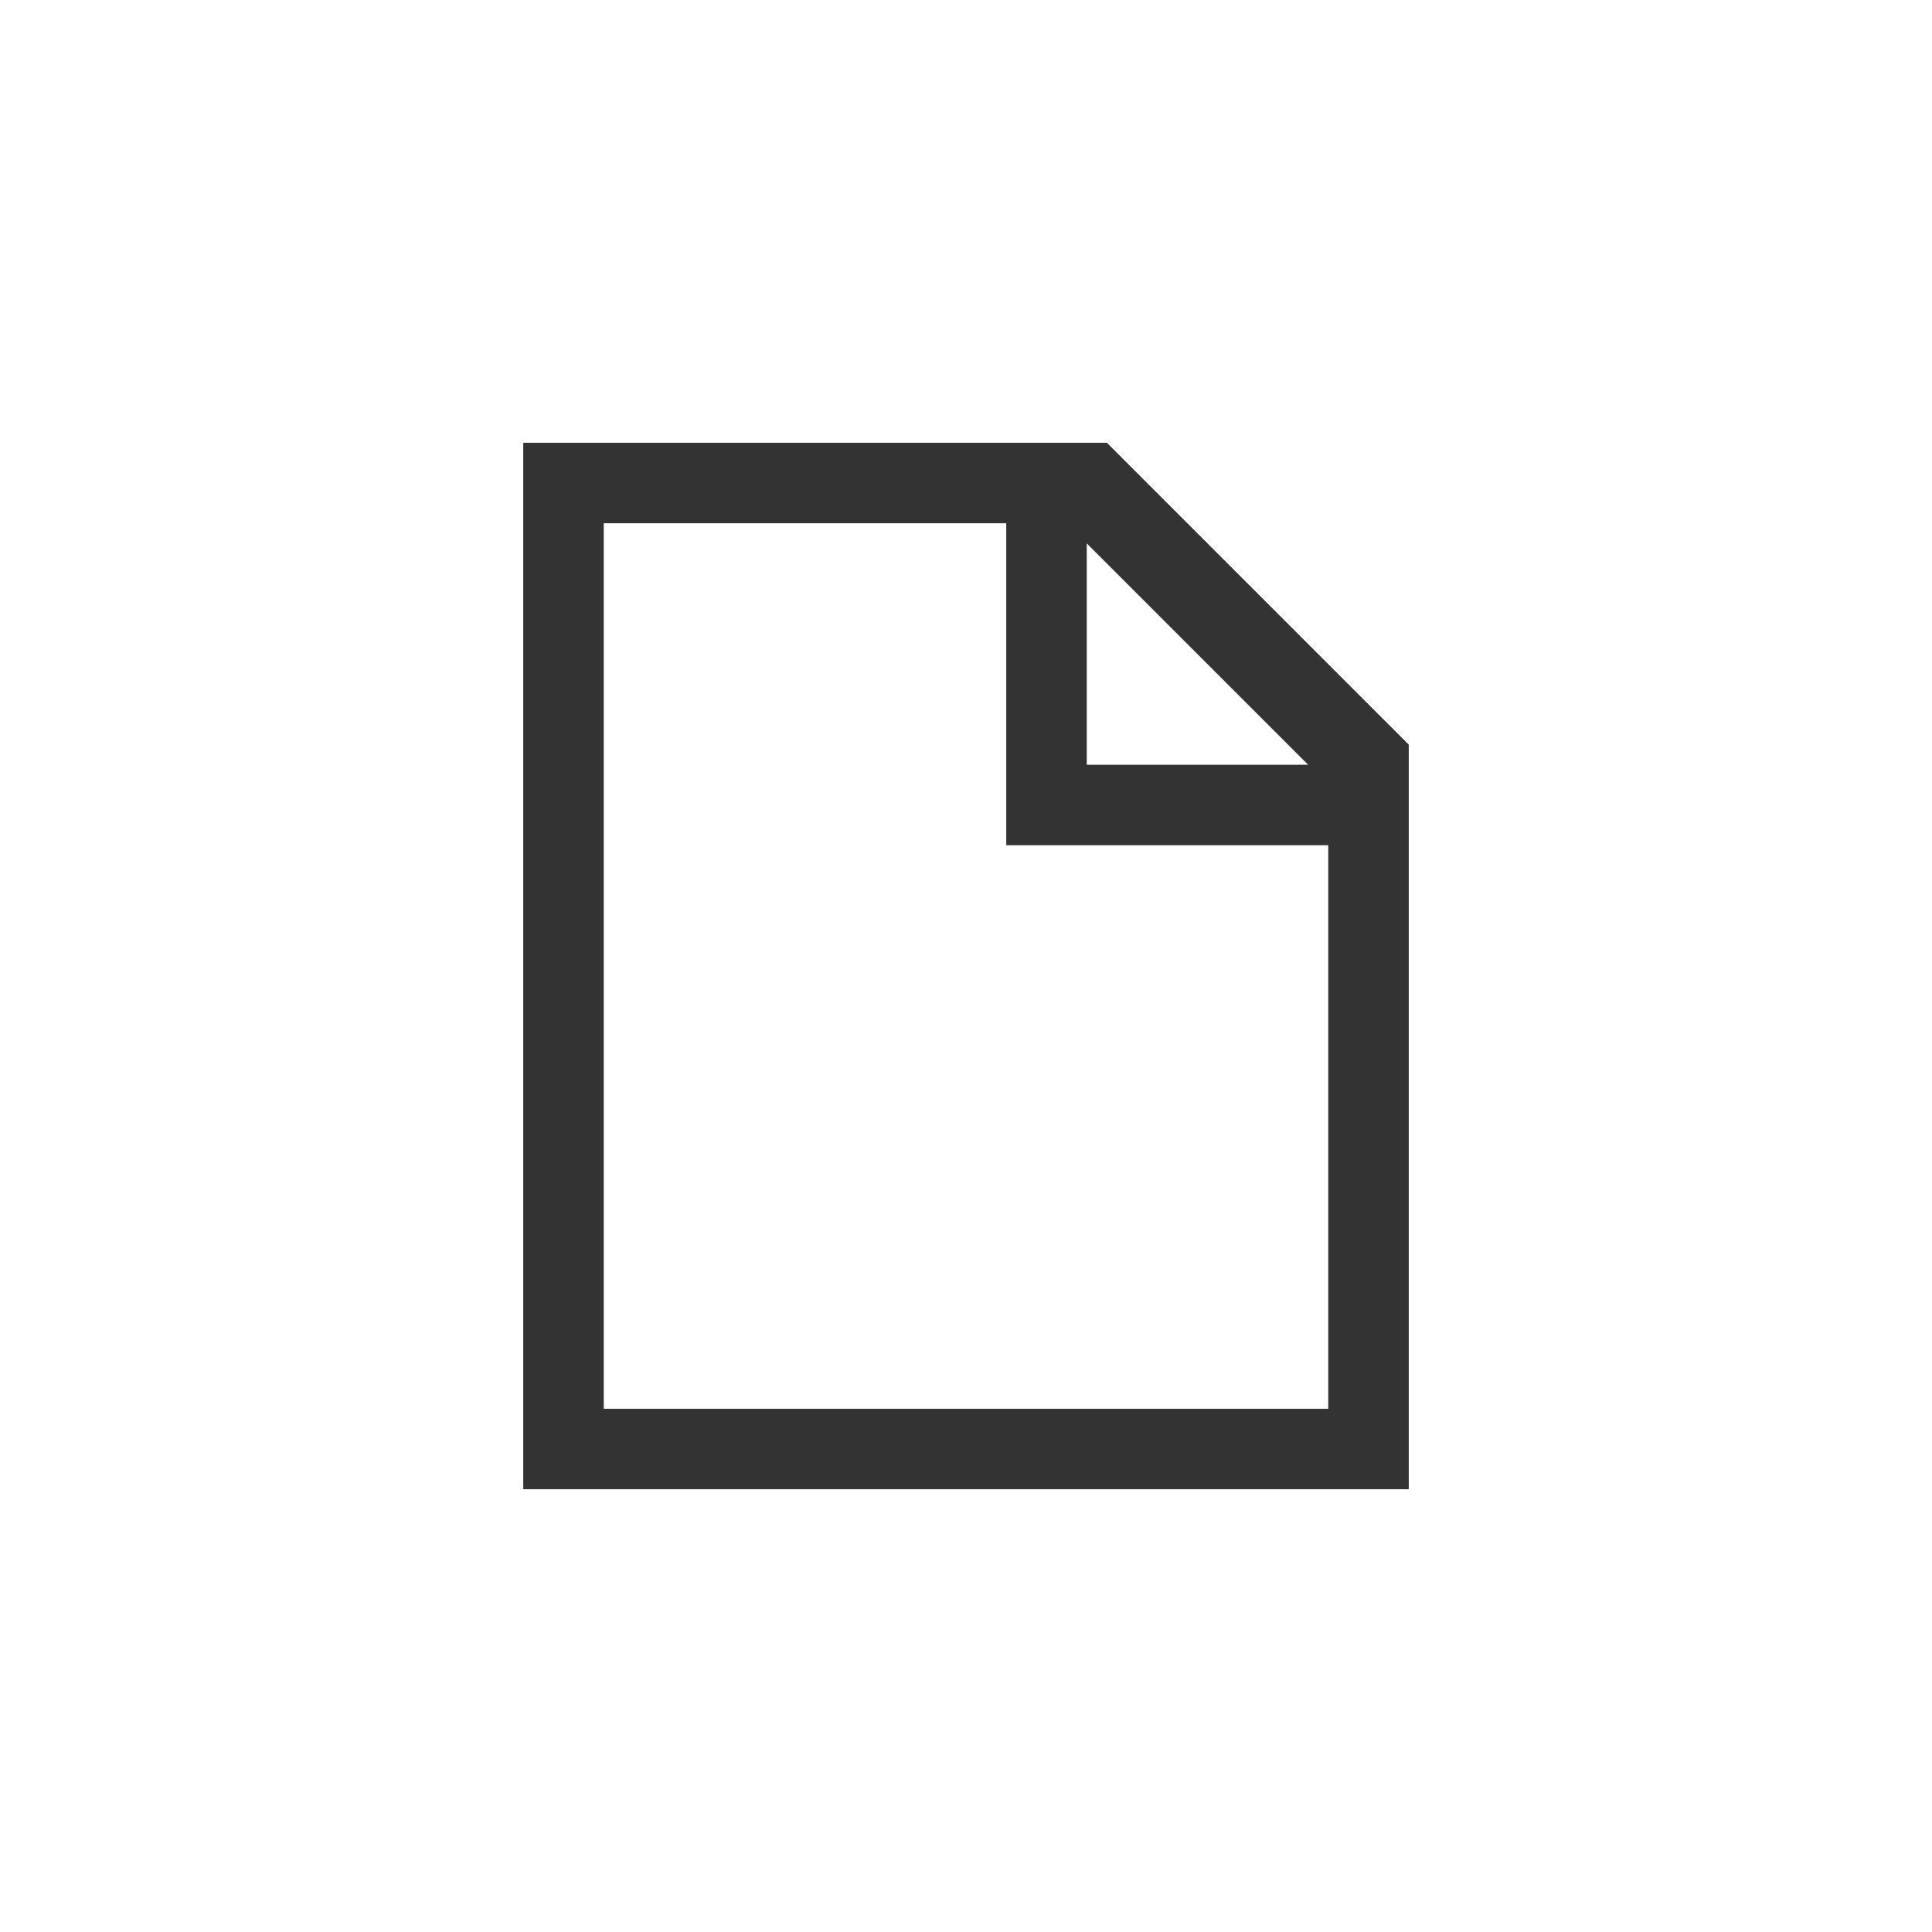
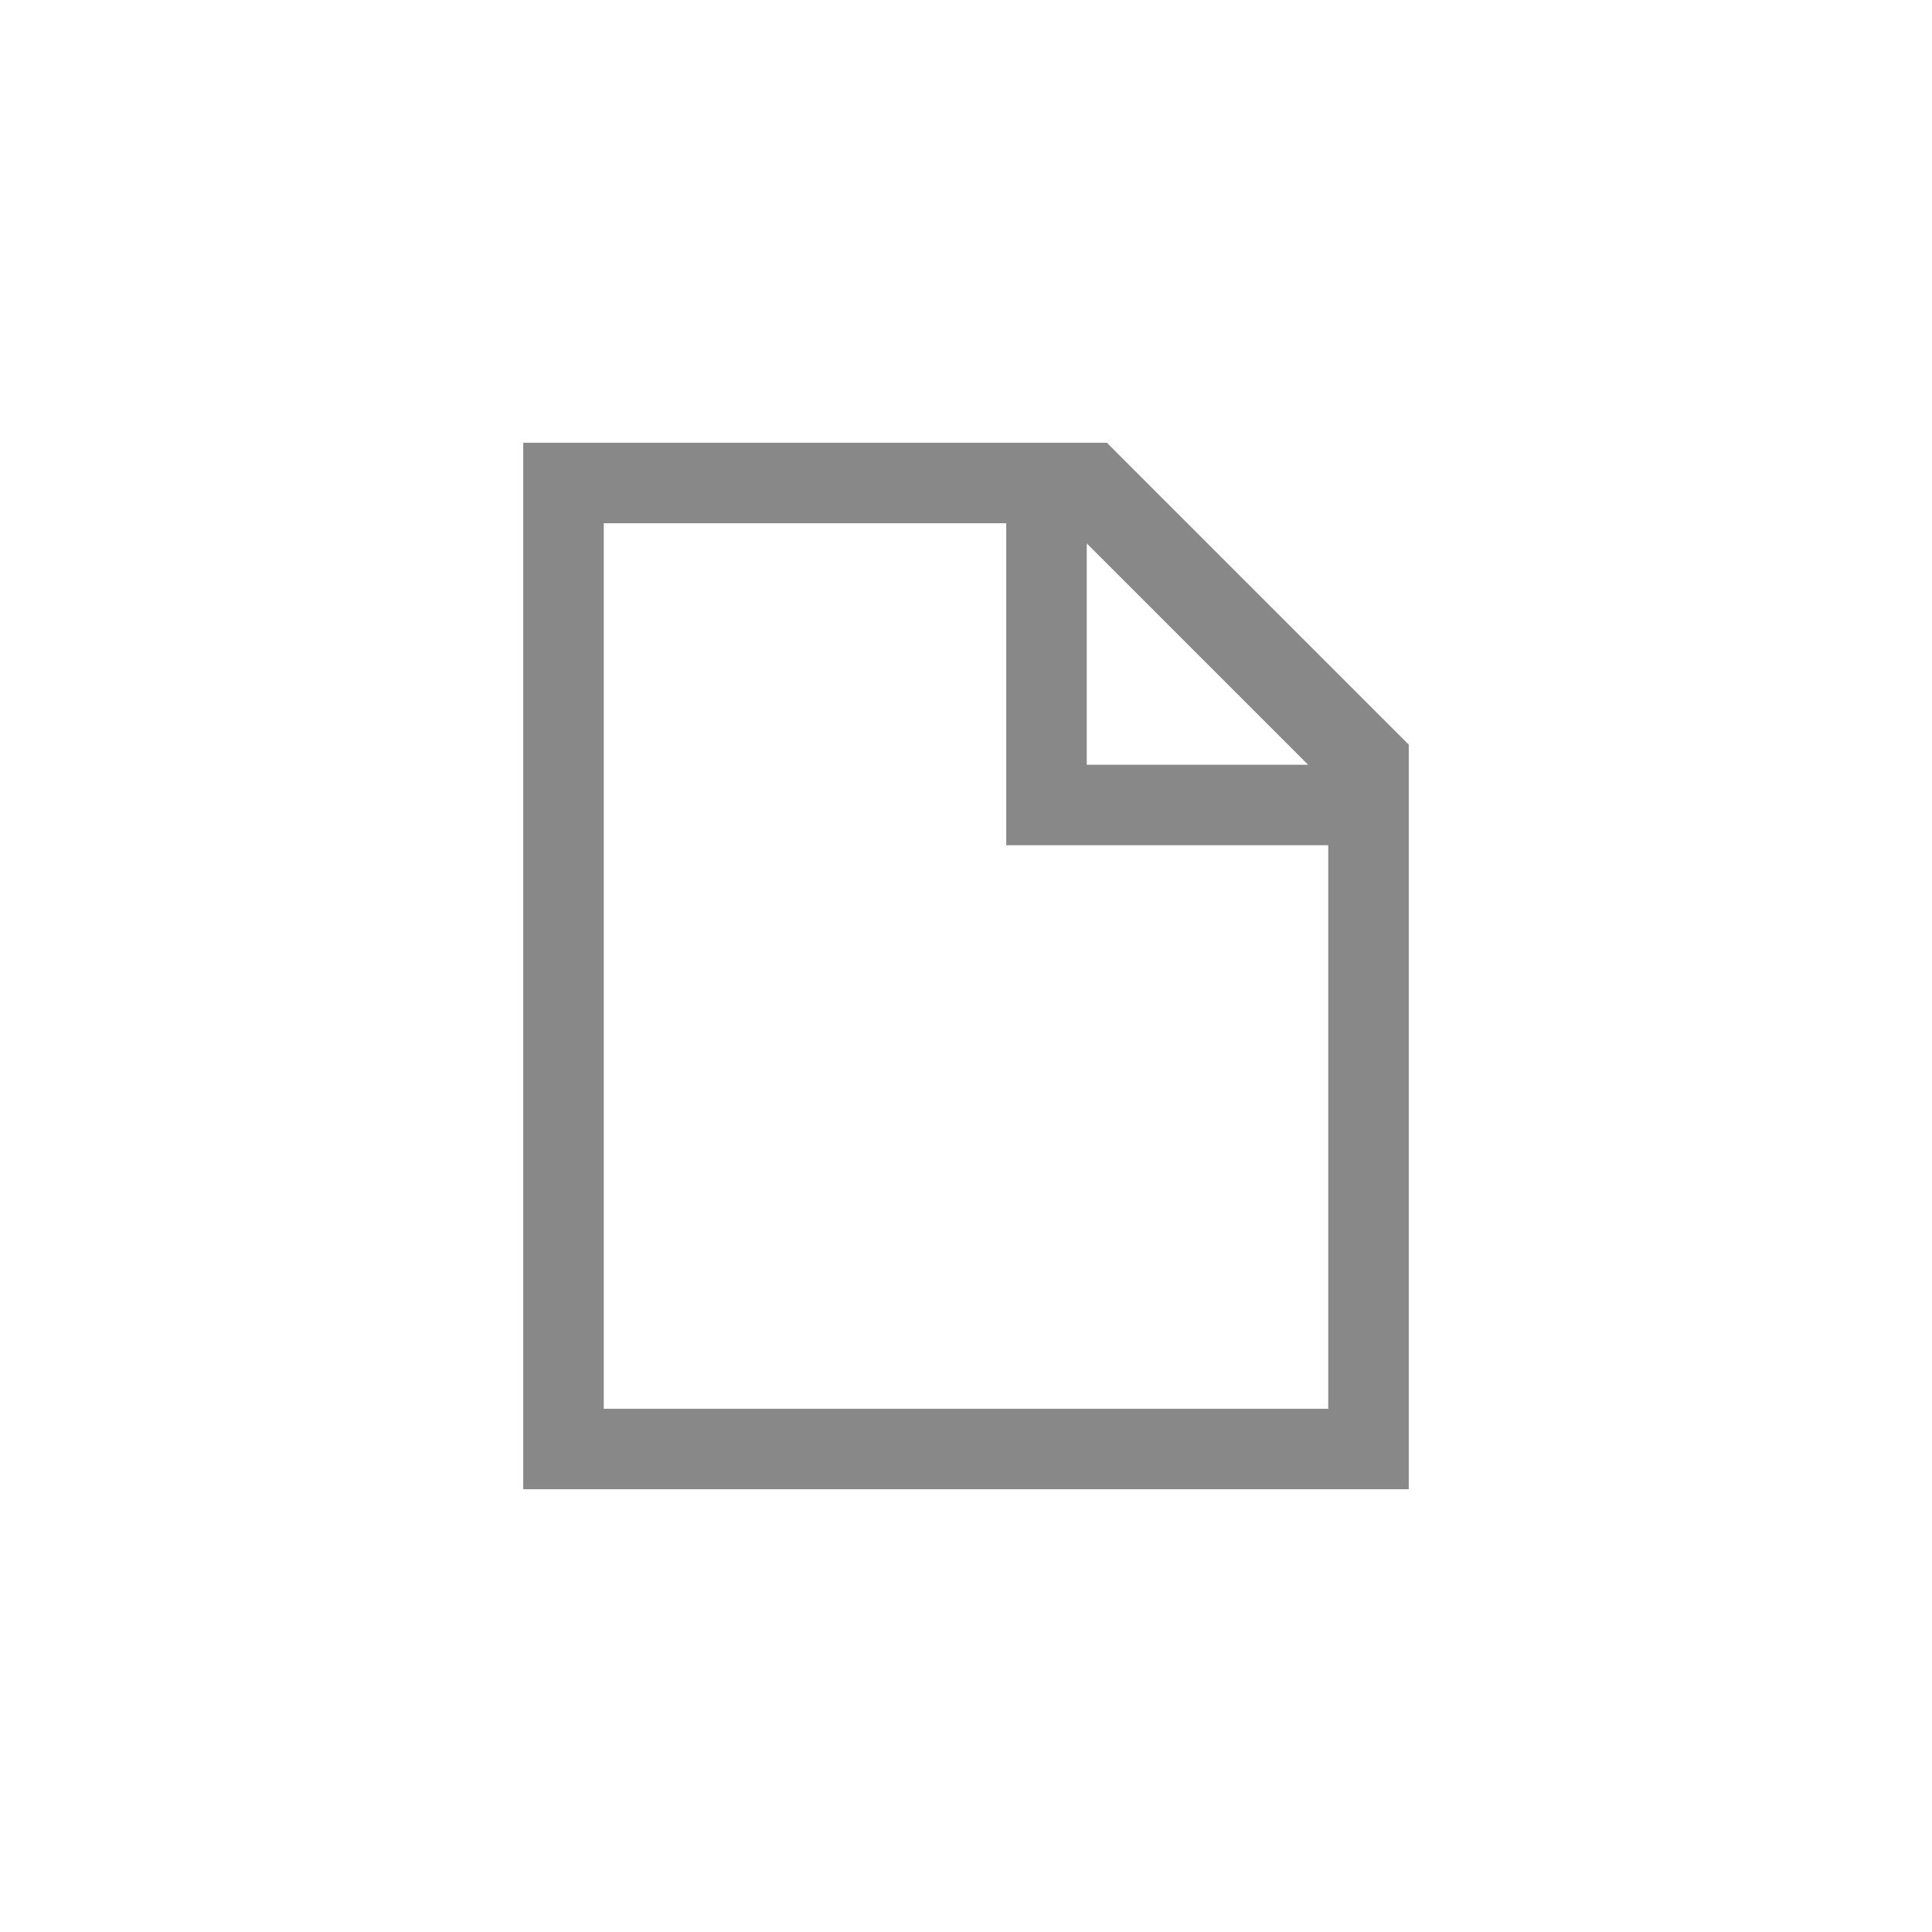
<svg xmlns="http://www.w3.org/2000/svg" version="1.1" baseProfile="full" width="76" height="76" viewBox="0 0 76.00 76.00" enable-background="new 0 0 76.00 76.00" xml:space="preserve">
-   <path fill="#333333" fill-opacity="1" stroke-width="0.2" stroke-linejoin="round" d="M 20.583,17.417L 43.542,17.417L 55.417,29.292L 55.417,58.583L 20.583,58.583L 20.583,17.417 Z M 23.75,20.583L 23.75,55.417L 52.25,55.417L 52.25,33.25L 39.583,33.25L 39.583,20.583L 23.75,20.583 Z M 42.75,21.375L 42.75,30.083L 51.458,30.083L 42.75,21.375 Z " />
+   <path fill="#888888" fill-opacity="1" stroke-width="0.2" stroke-linejoin="round" d="M 20.583,17.417L 43.542,17.417L 55.417,29.292L 55.417,58.583L 20.583,58.583L 20.583,17.417 Z M 23.75,20.583L 23.75,55.417L 52.25,55.417L 52.25,33.25L 39.583,33.25L 39.583,20.583L 23.75,20.583 Z M 42.75,21.375L 42.75,30.083L 51.458,30.083L 42.75,21.375 Z " />
</svg>
